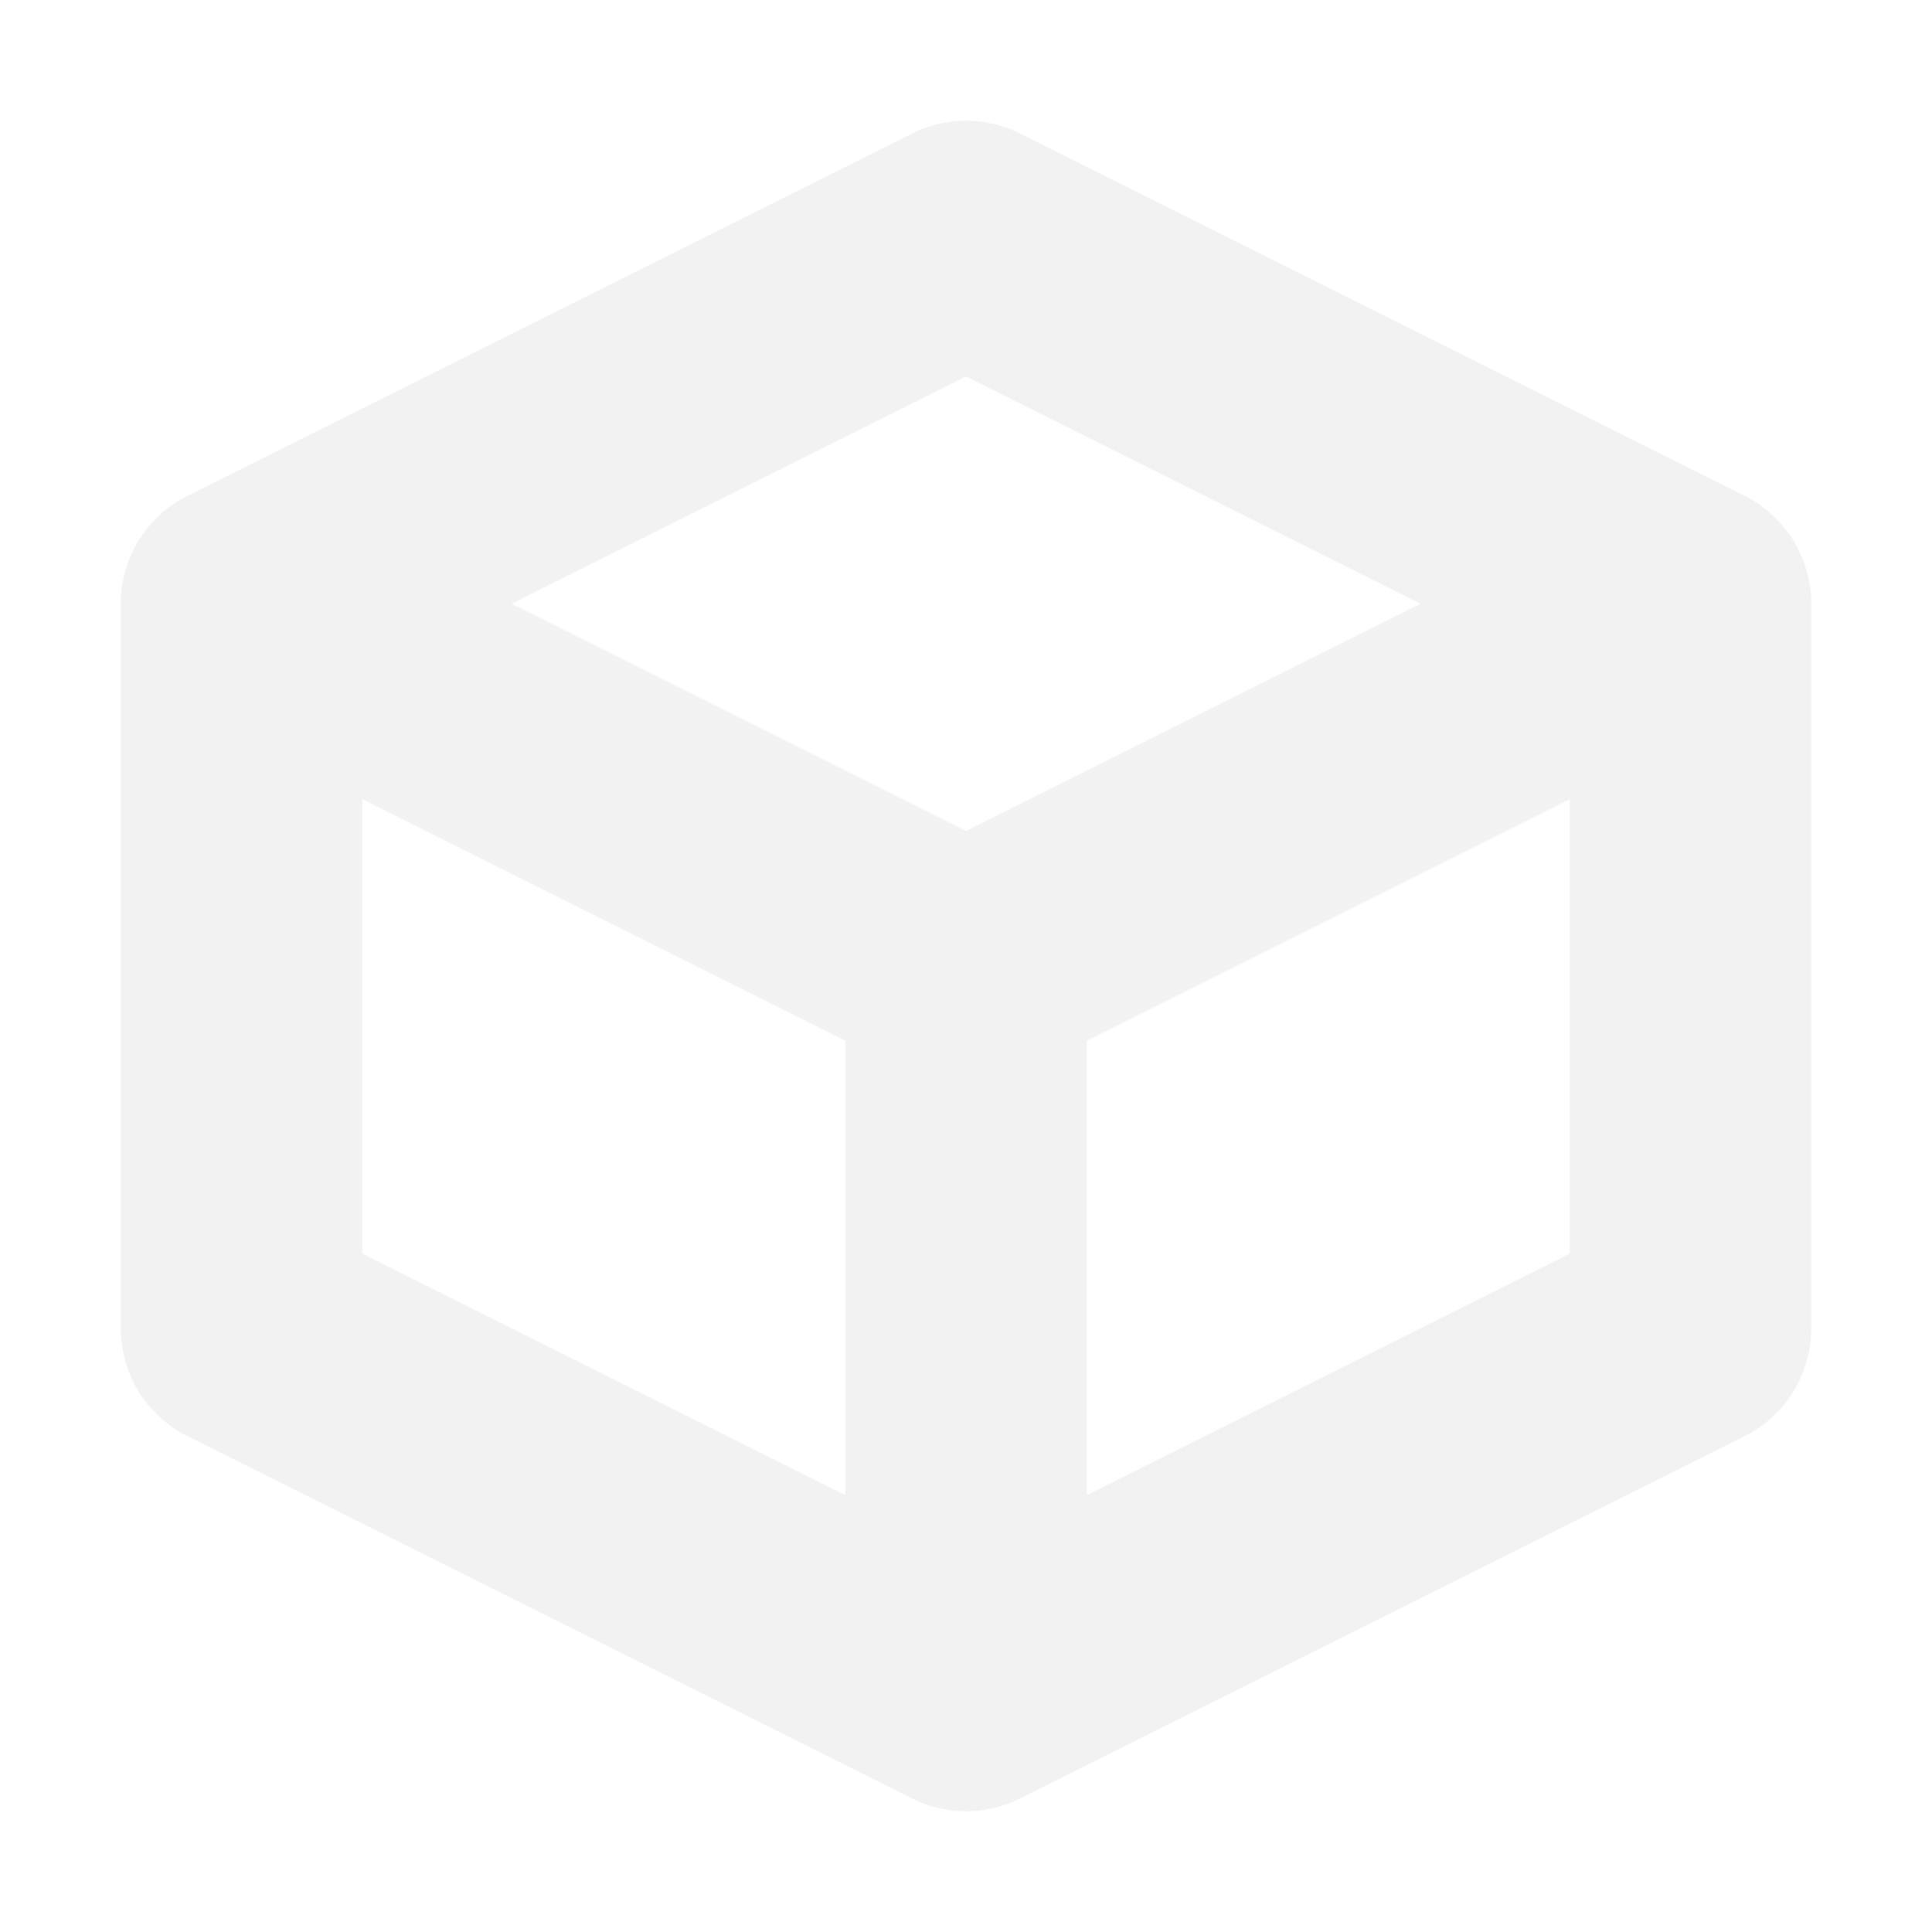
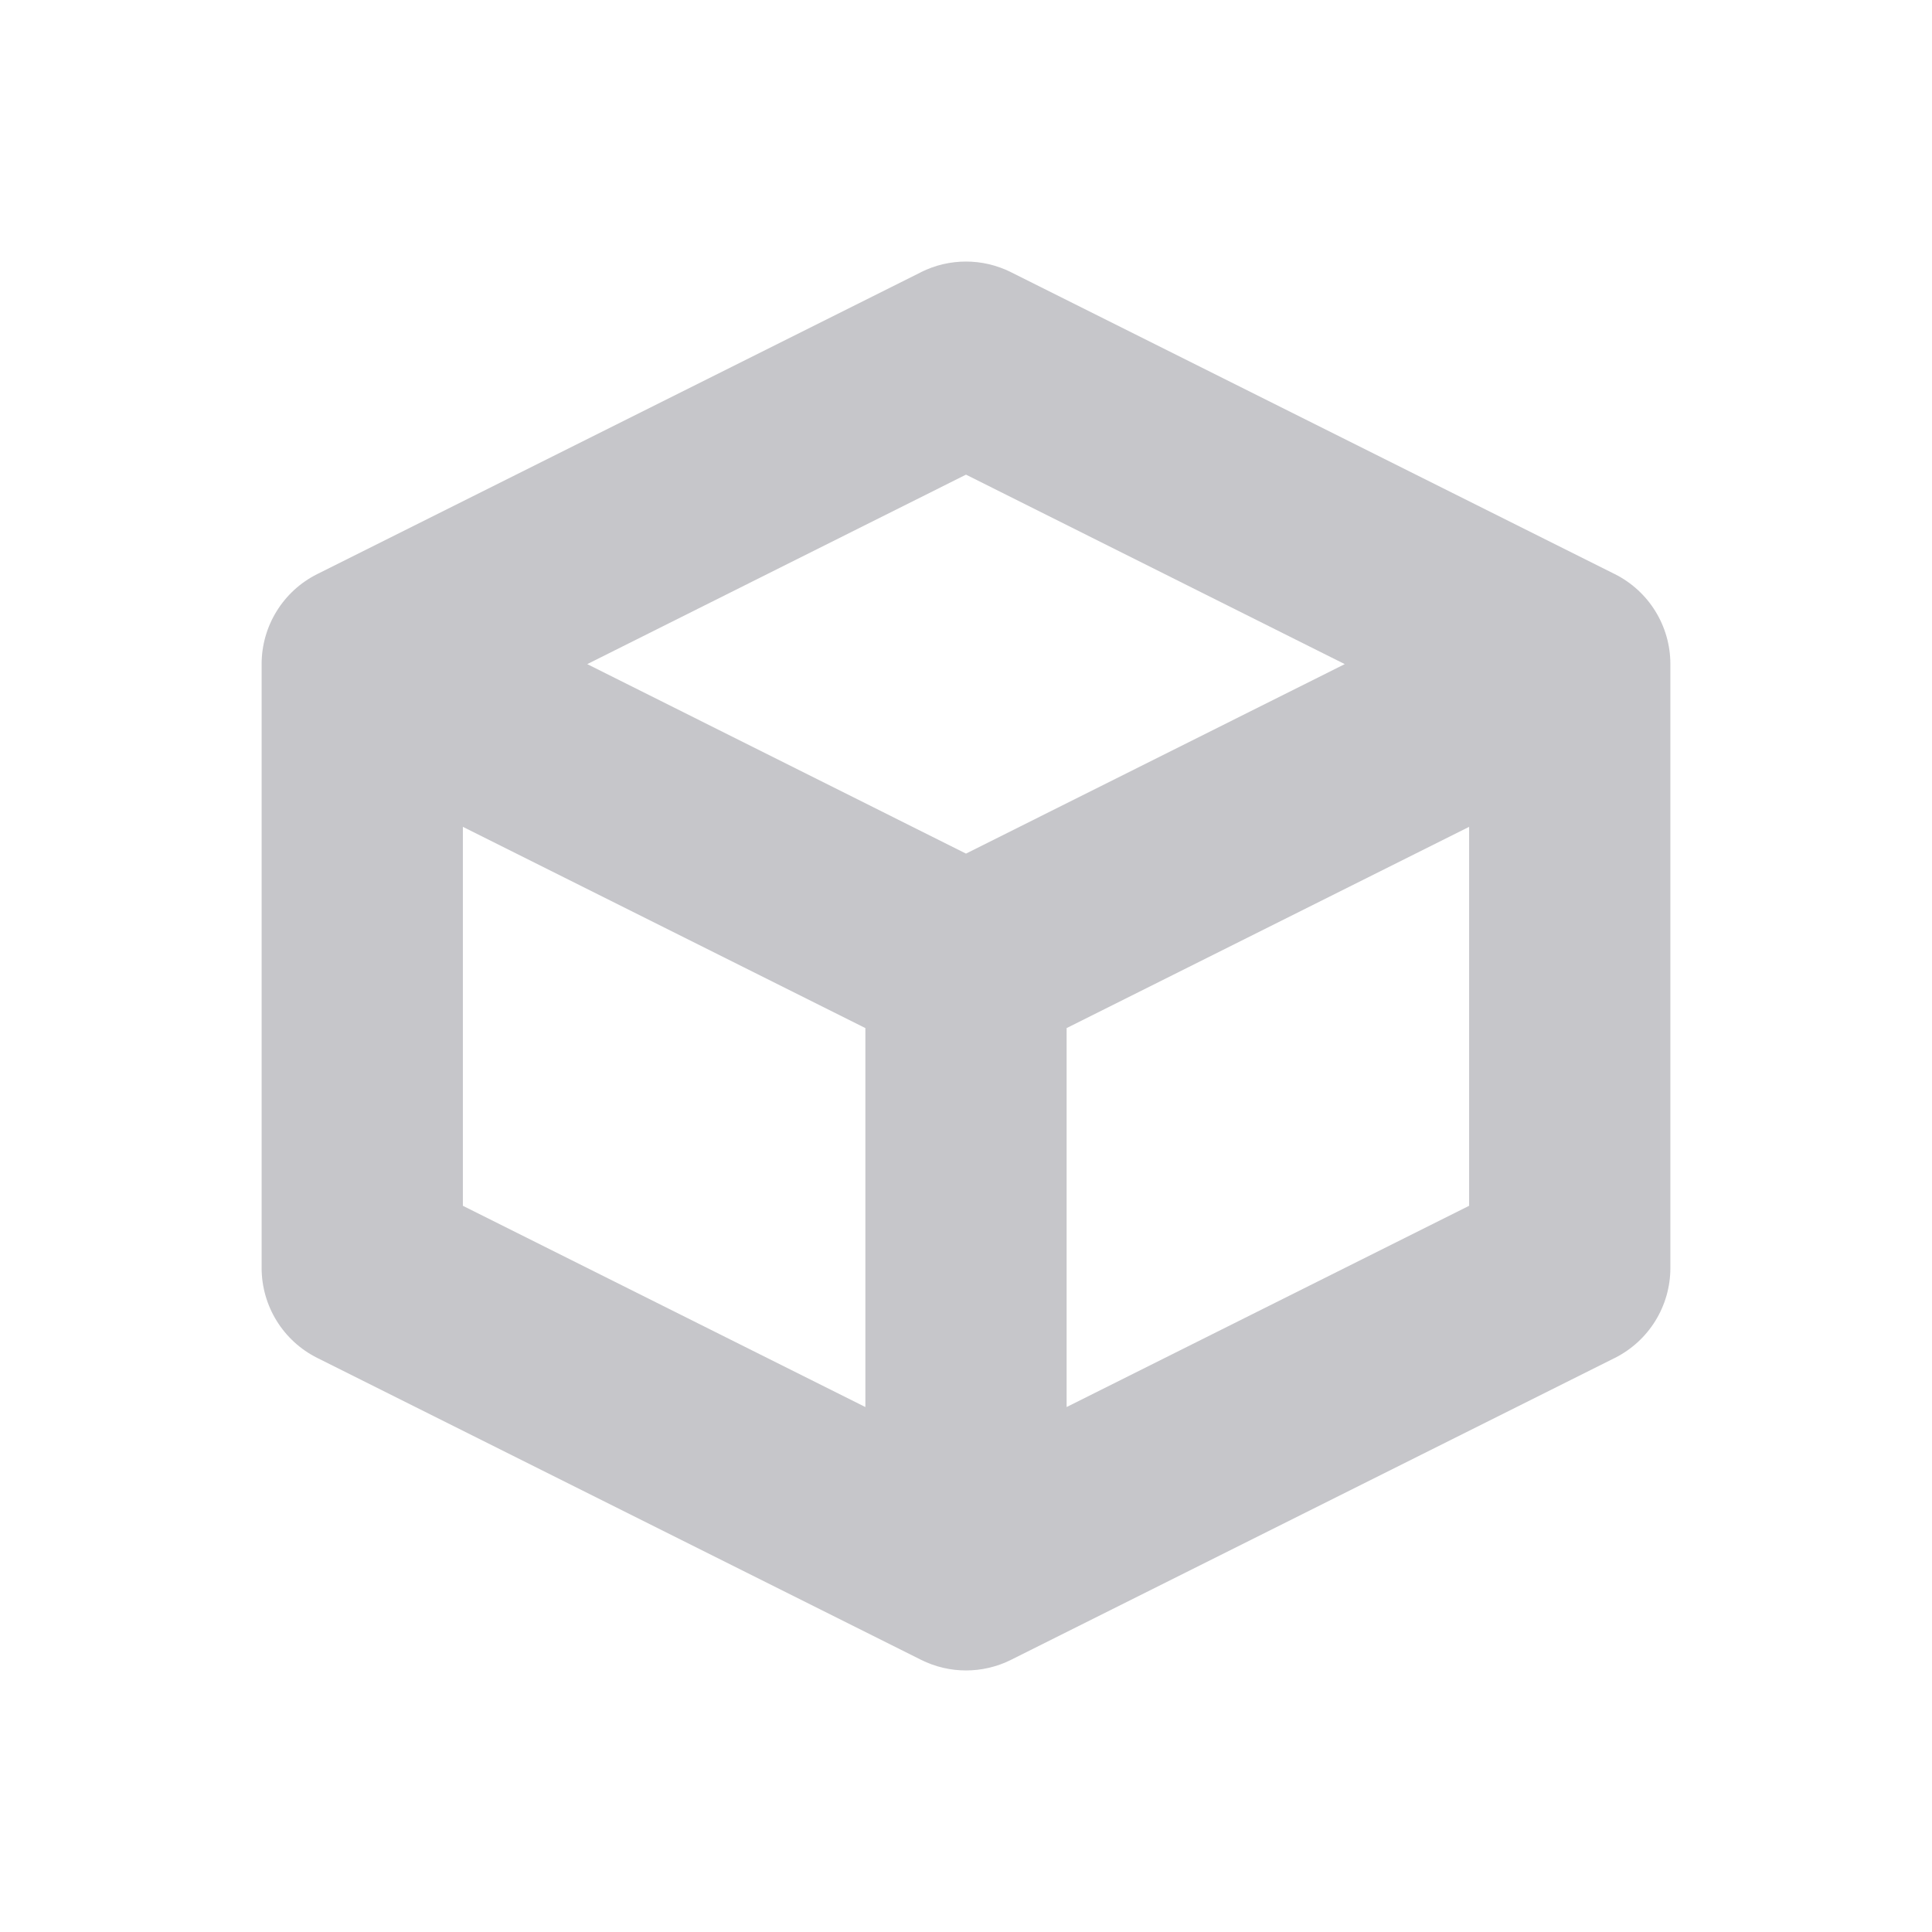
- <svg xmlns="http://www.w3.org/2000/svg" width="16" height="16">
-   <linearGradient id="a" x2="0" y2="16" gradientUnits="userSpaceOnUse">
-     <stop offset=".188" stop-color="#ff4545" />
-     <stop stop-color="#ffe345" />
-     <stop offset=".313" stop-color="#ffe345" />
-     <stop stop-color="#80ff45" />
-     <stop offset=".438" stop-color="#80ff45" />
-     <stop stop-color="#45ffa2" />
-     <stop offset=".563" stop-color="#45ffa2" />
-     <stop stop-color="#45d7ff" />
-     <stop offset=".688" stop-color="#45d7ff" />
-     <stop stop-color="#8045ff" />
-     <stop offset=".813" stop-color="#8045ff" />
-     <stop stop-color="#ff4596" />
-   </linearGradient>
-   <path fill="none" stroke="#f2f2f2" stroke-linejoin="round" stroke-width="2" d="m8 2 6 3v6l-6 3-6-3V5zm0 12V8l6-3M8 8 2 5" />
+ <svg xmlns="http://www.w3.org/2000/svg" viewBox="0 0 24 24" fill="#c6c6ca">
+   <defs id="defs12" />
+   <g transform="translate(2 2) scale(1.25)" id="g12">
+     <linearGradient id="a" x2="0" y2="16" gradientUnits="userSpaceOnUse">
+       <stop offset=".188" stop-color="#ff4545" id="stop1" />
+       <stop stop-color="#ffe345" id="stop2" />
+       <stop offset=".313" stop-color="#ffe345" id="stop3" />
+       <stop stop-color="#80ff45" id="stop4" />
+       <stop offset=".438" stop-color="#80ff45" id="stop5" />
+       <stop stop-color="#45ffa2" id="stop6" />
+       <stop offset=".563" stop-color="#45ffa2" id="stop7" />
+       <stop stop-color="#45d7ff" id="stop8" />
+       <stop offset=".688" stop-color="#45d7ff" id="stop9" />
+       <stop stop-color="#8045ff" id="stop10" />
+       <stop offset=".813" stop-color="#8045ff" id="stop11" />
+       <stop stop-color="#ff4596" id="stop12" />
+     </linearGradient>
+     <path d="m 7.553,1.105 -6,3 A 1,1 0 0 0 1,5 v 6 a 1,1 0 0 0 0.553,0.895 l 6,3 a 1,1 0 0 0 0.895,0 l 6,-3 A 1,1 0 0 0 15,11 V 5 A 1,1 0 0 0 14.447,4.105 l -6,-3 a 1,1 0 0 0 -0.895,0 z M 8,3.117 11.764,5 8,6.883 4.236,5 Z m -5,3.5 4,2 v 3.766 l -4,-2 z m 10,0 v 3.766 l -4,2 V 8.617 Z" id="path12" fill="#c6c6ca" />
+   </g>
</svg>
